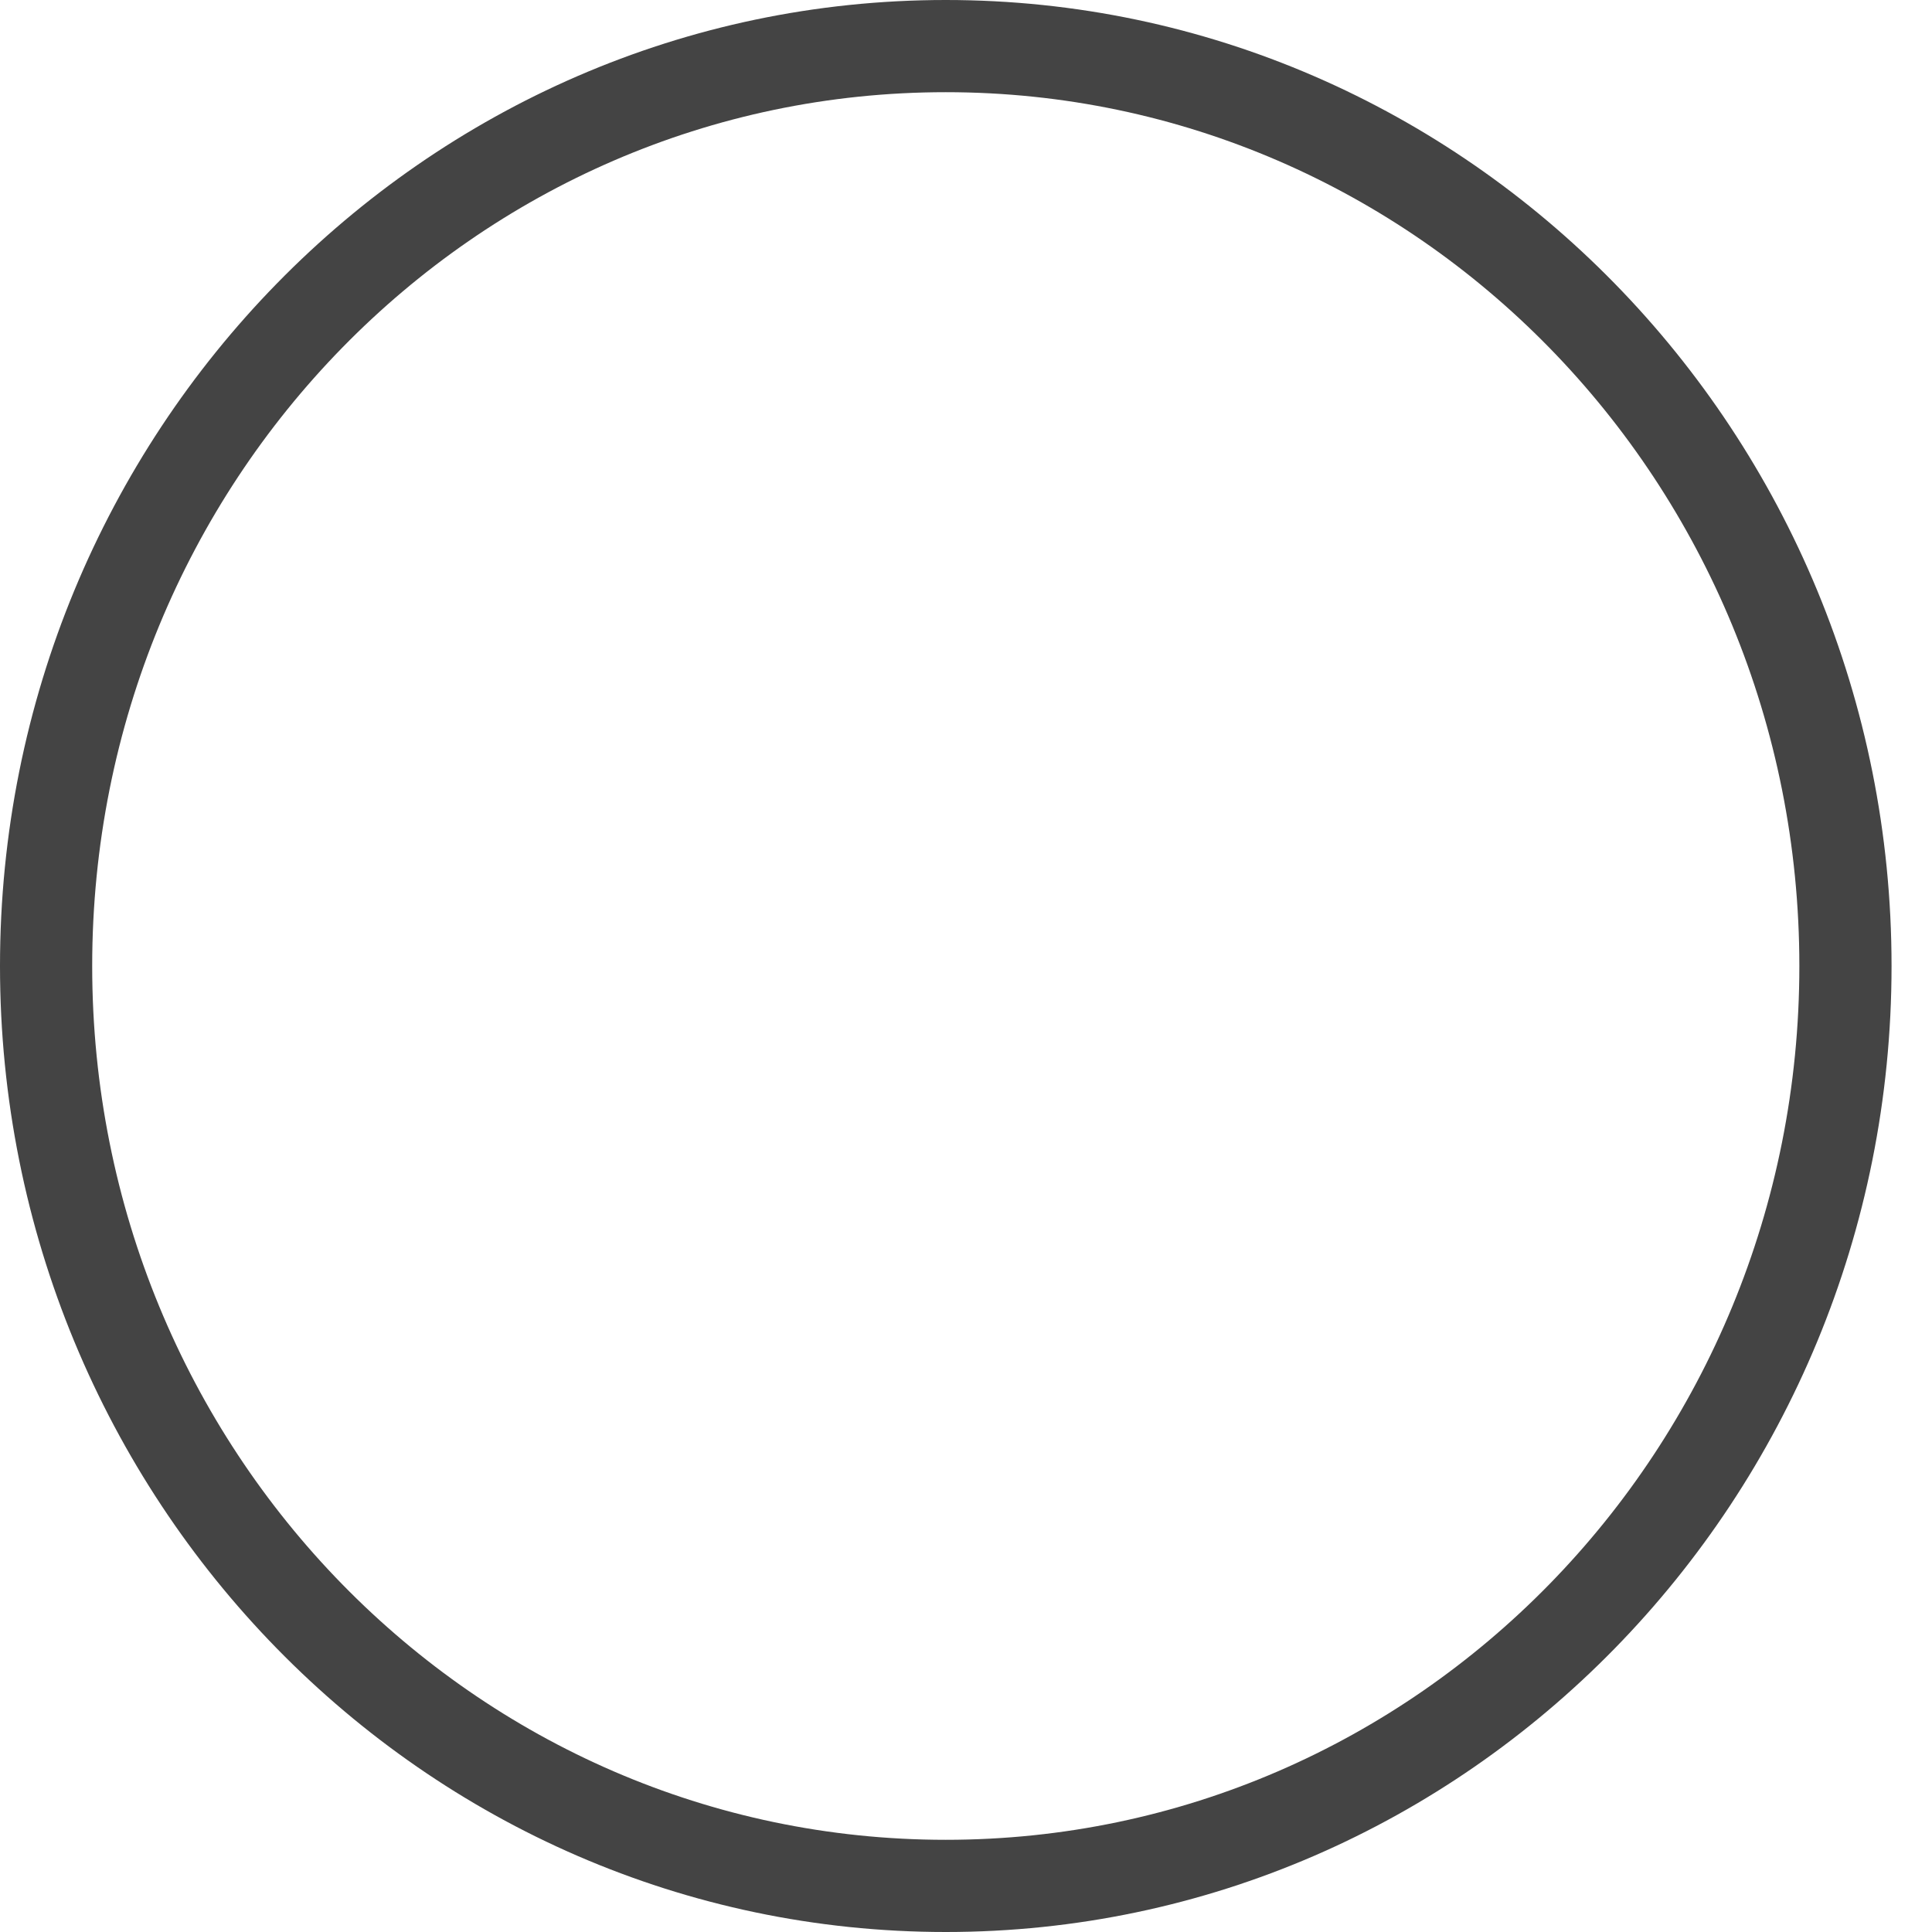
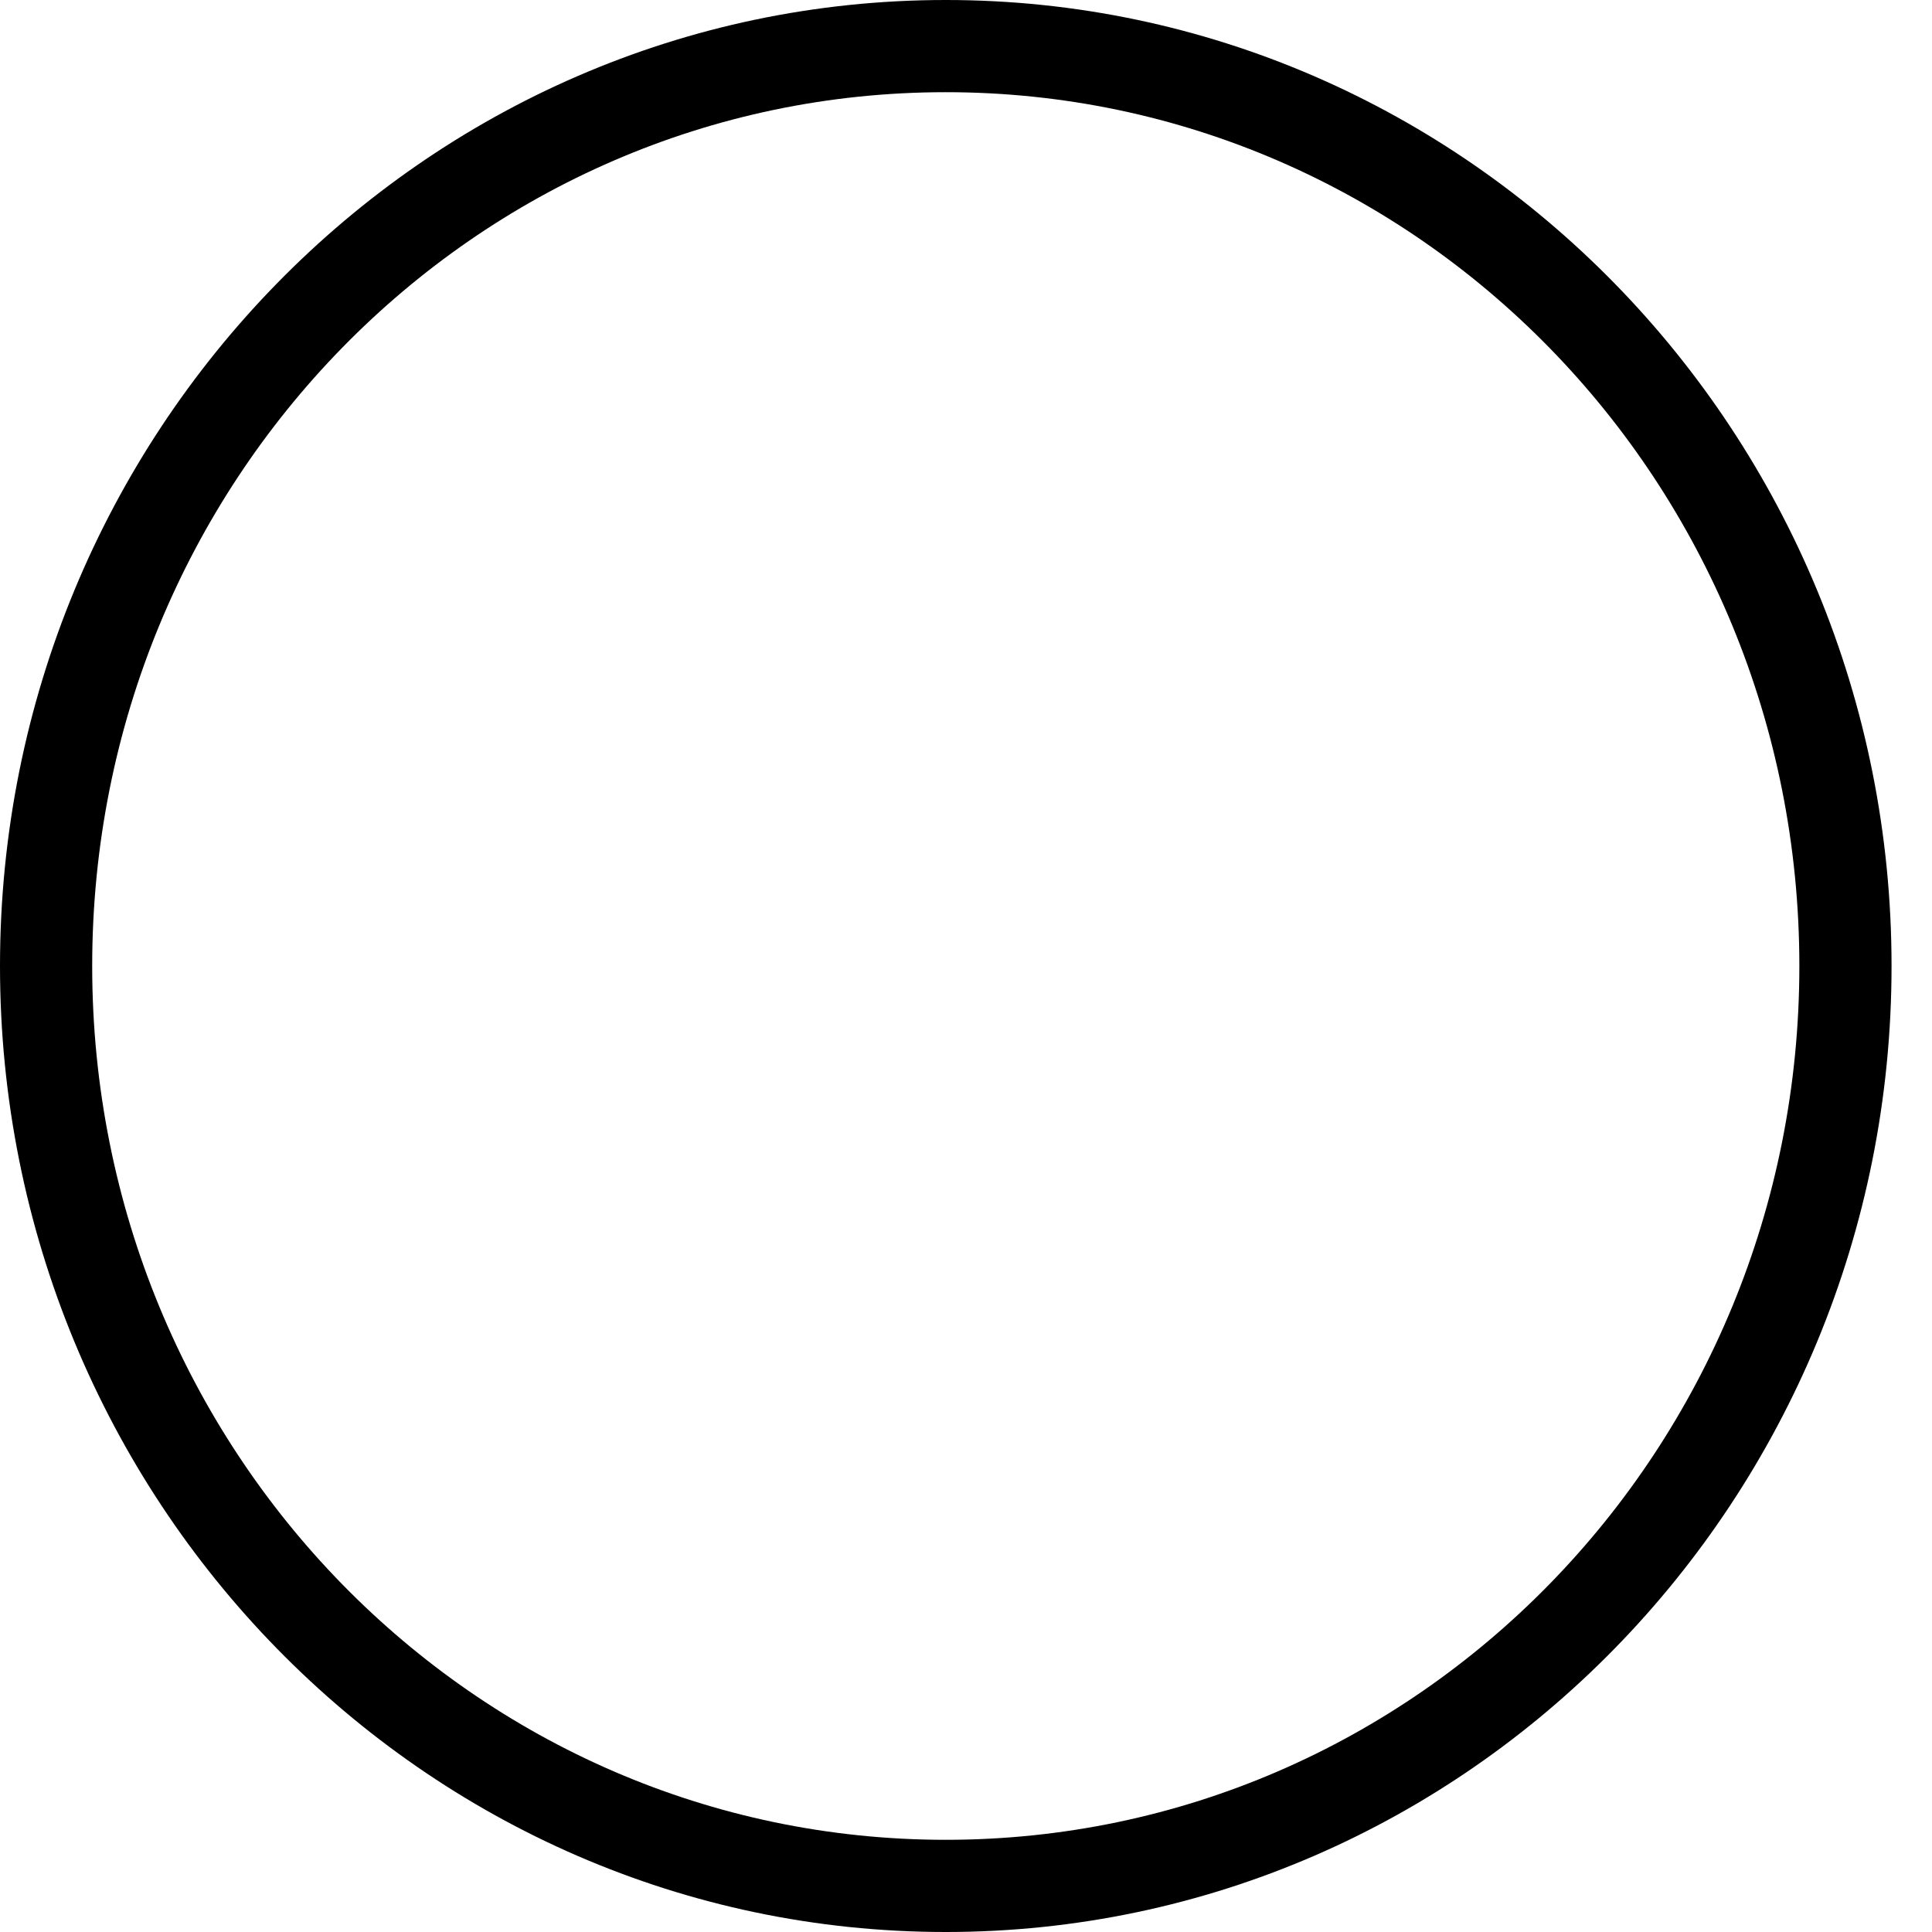
<svg xmlns="http://www.w3.org/2000/svg" width="32" height="32" viewBox="0 0 32 32">
-   <g class="nc-icon-wrapper" fill="#444444">
+   <g class="nc-icon-wrapper" fill="#000000">
    <path d="M15.665 0C7.013 0 0 7.182 0 16s7.013 16 15.665 16S31.33 24.818 31.33 16 24.317 0 15.665 0zm0 1.527c7.808 0 14.138 6.462 14.138 14.473 0 8.011-6.33 14.473-14.138 14.473S1.527 24.01 1.527 16c0-8.011 6.33-14.473 14.138-14.473z" />
  </g>
</svg>
